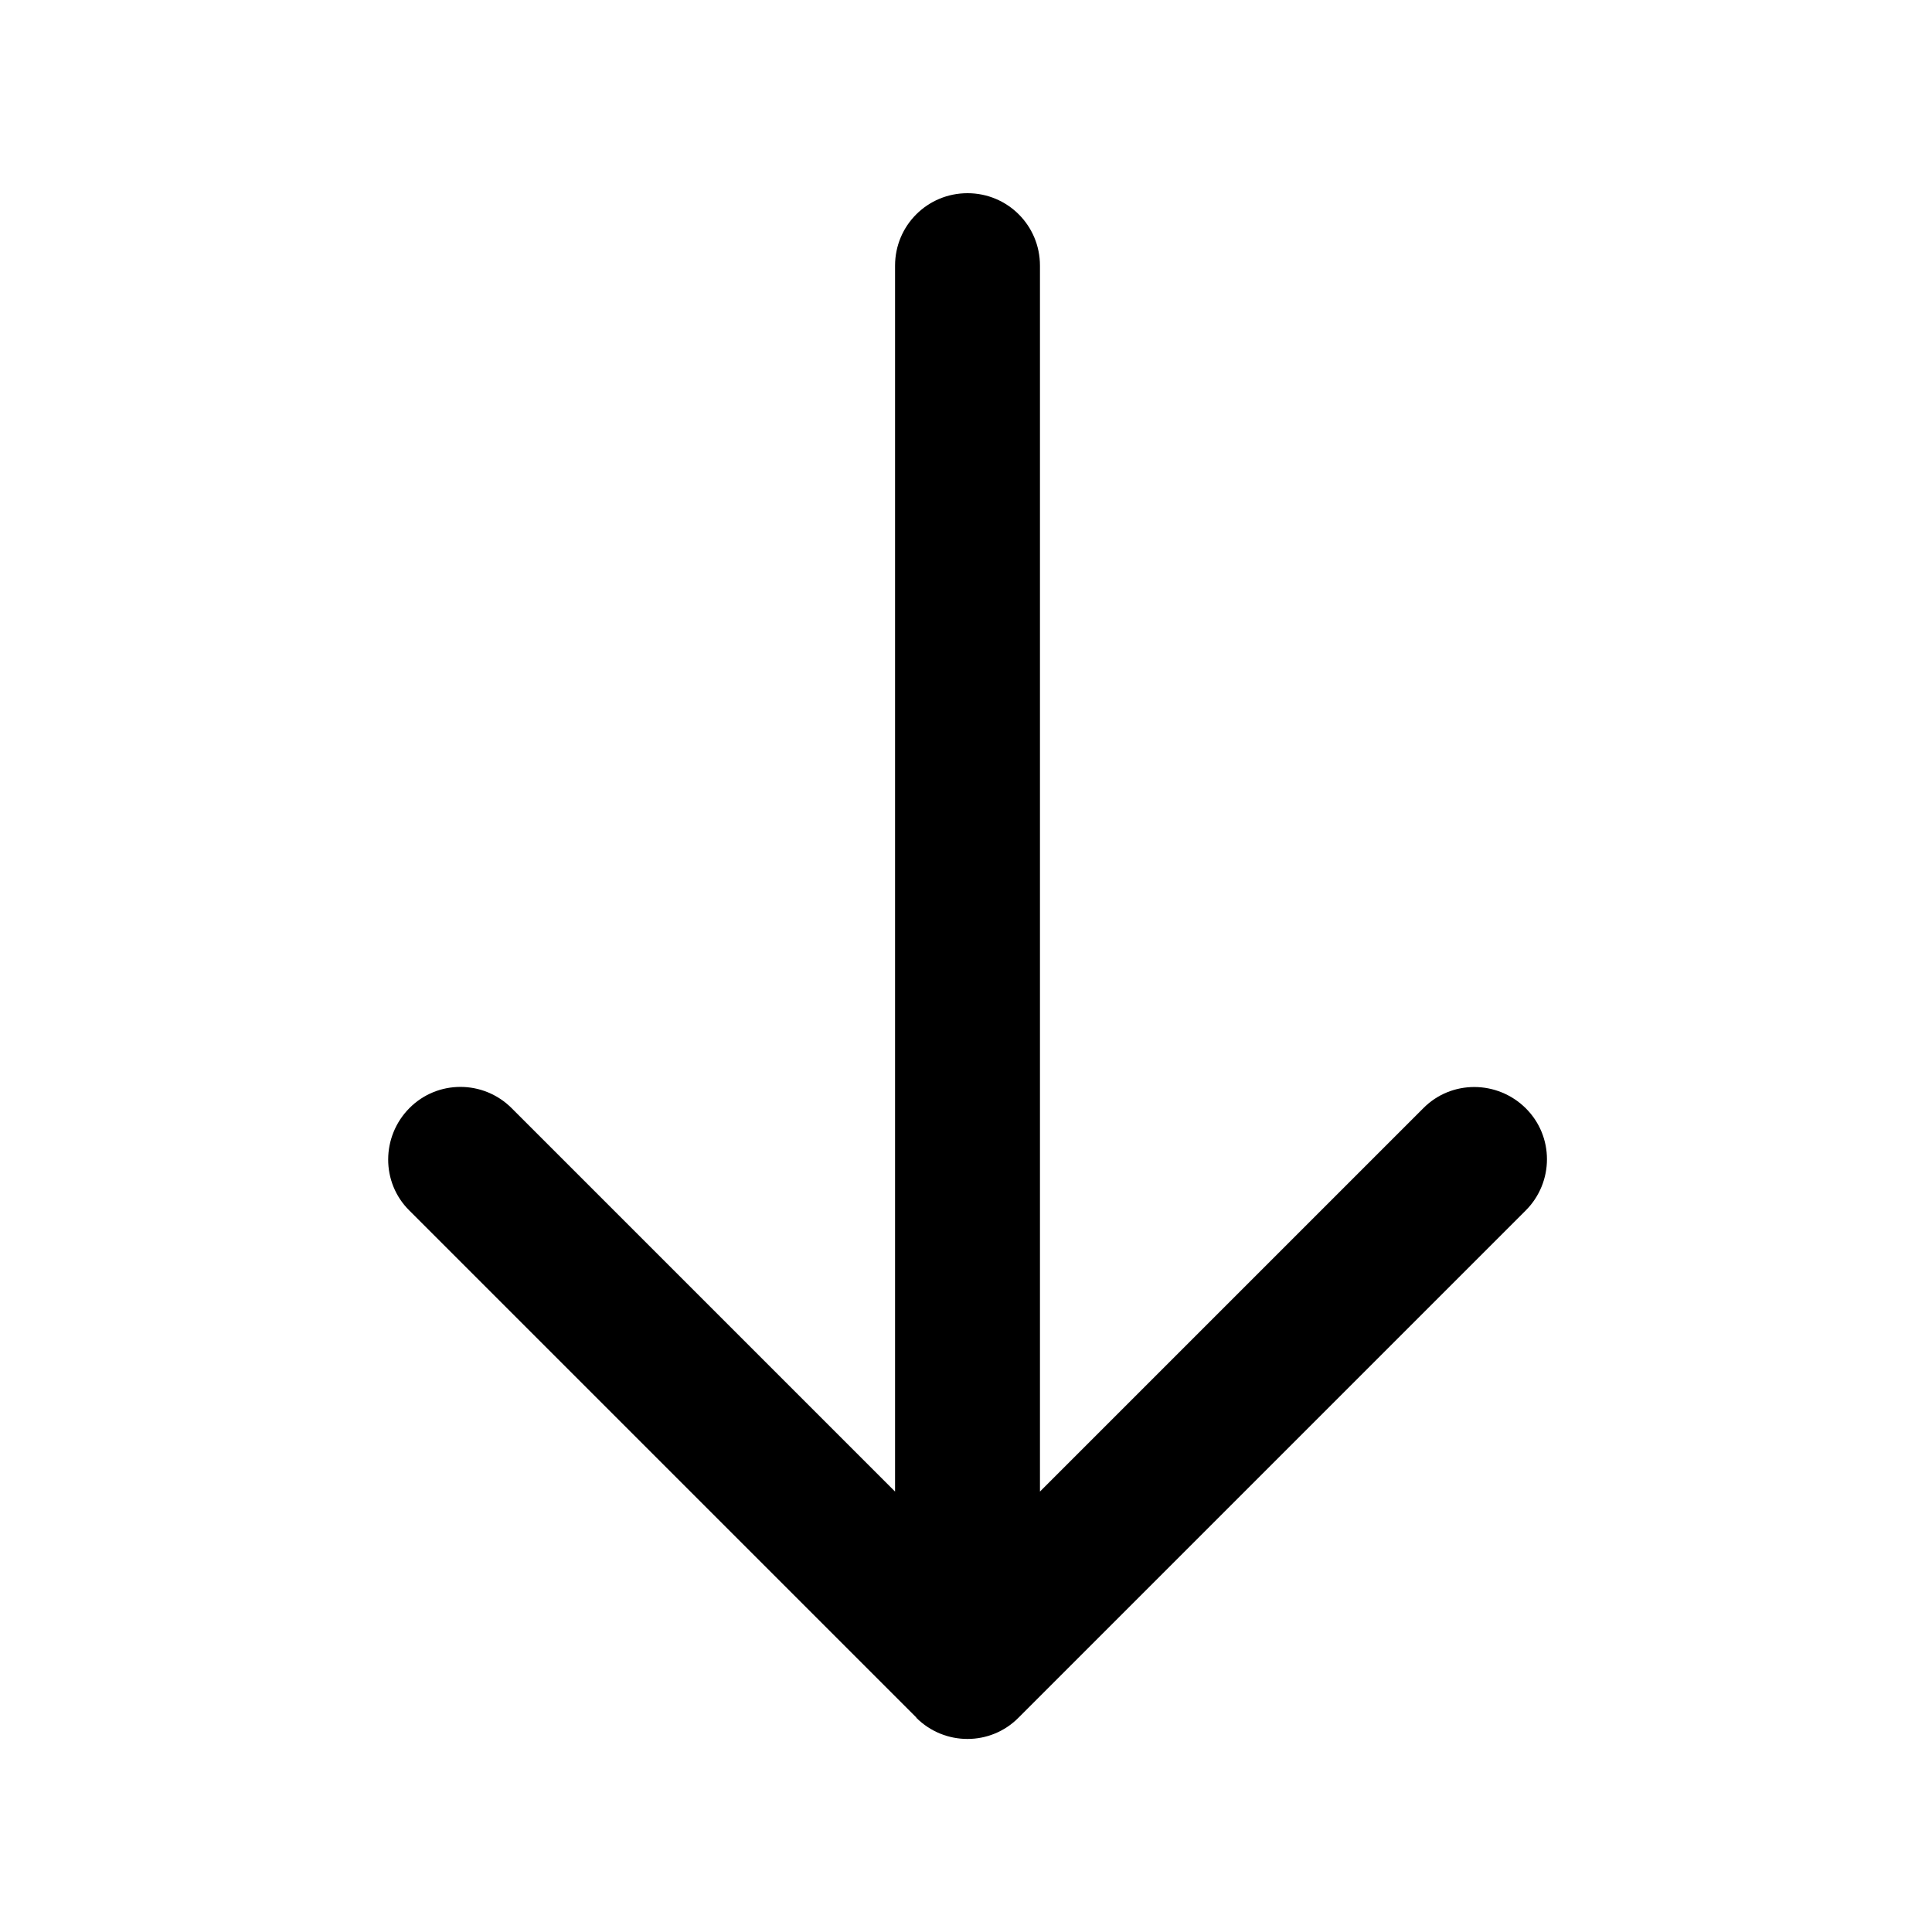
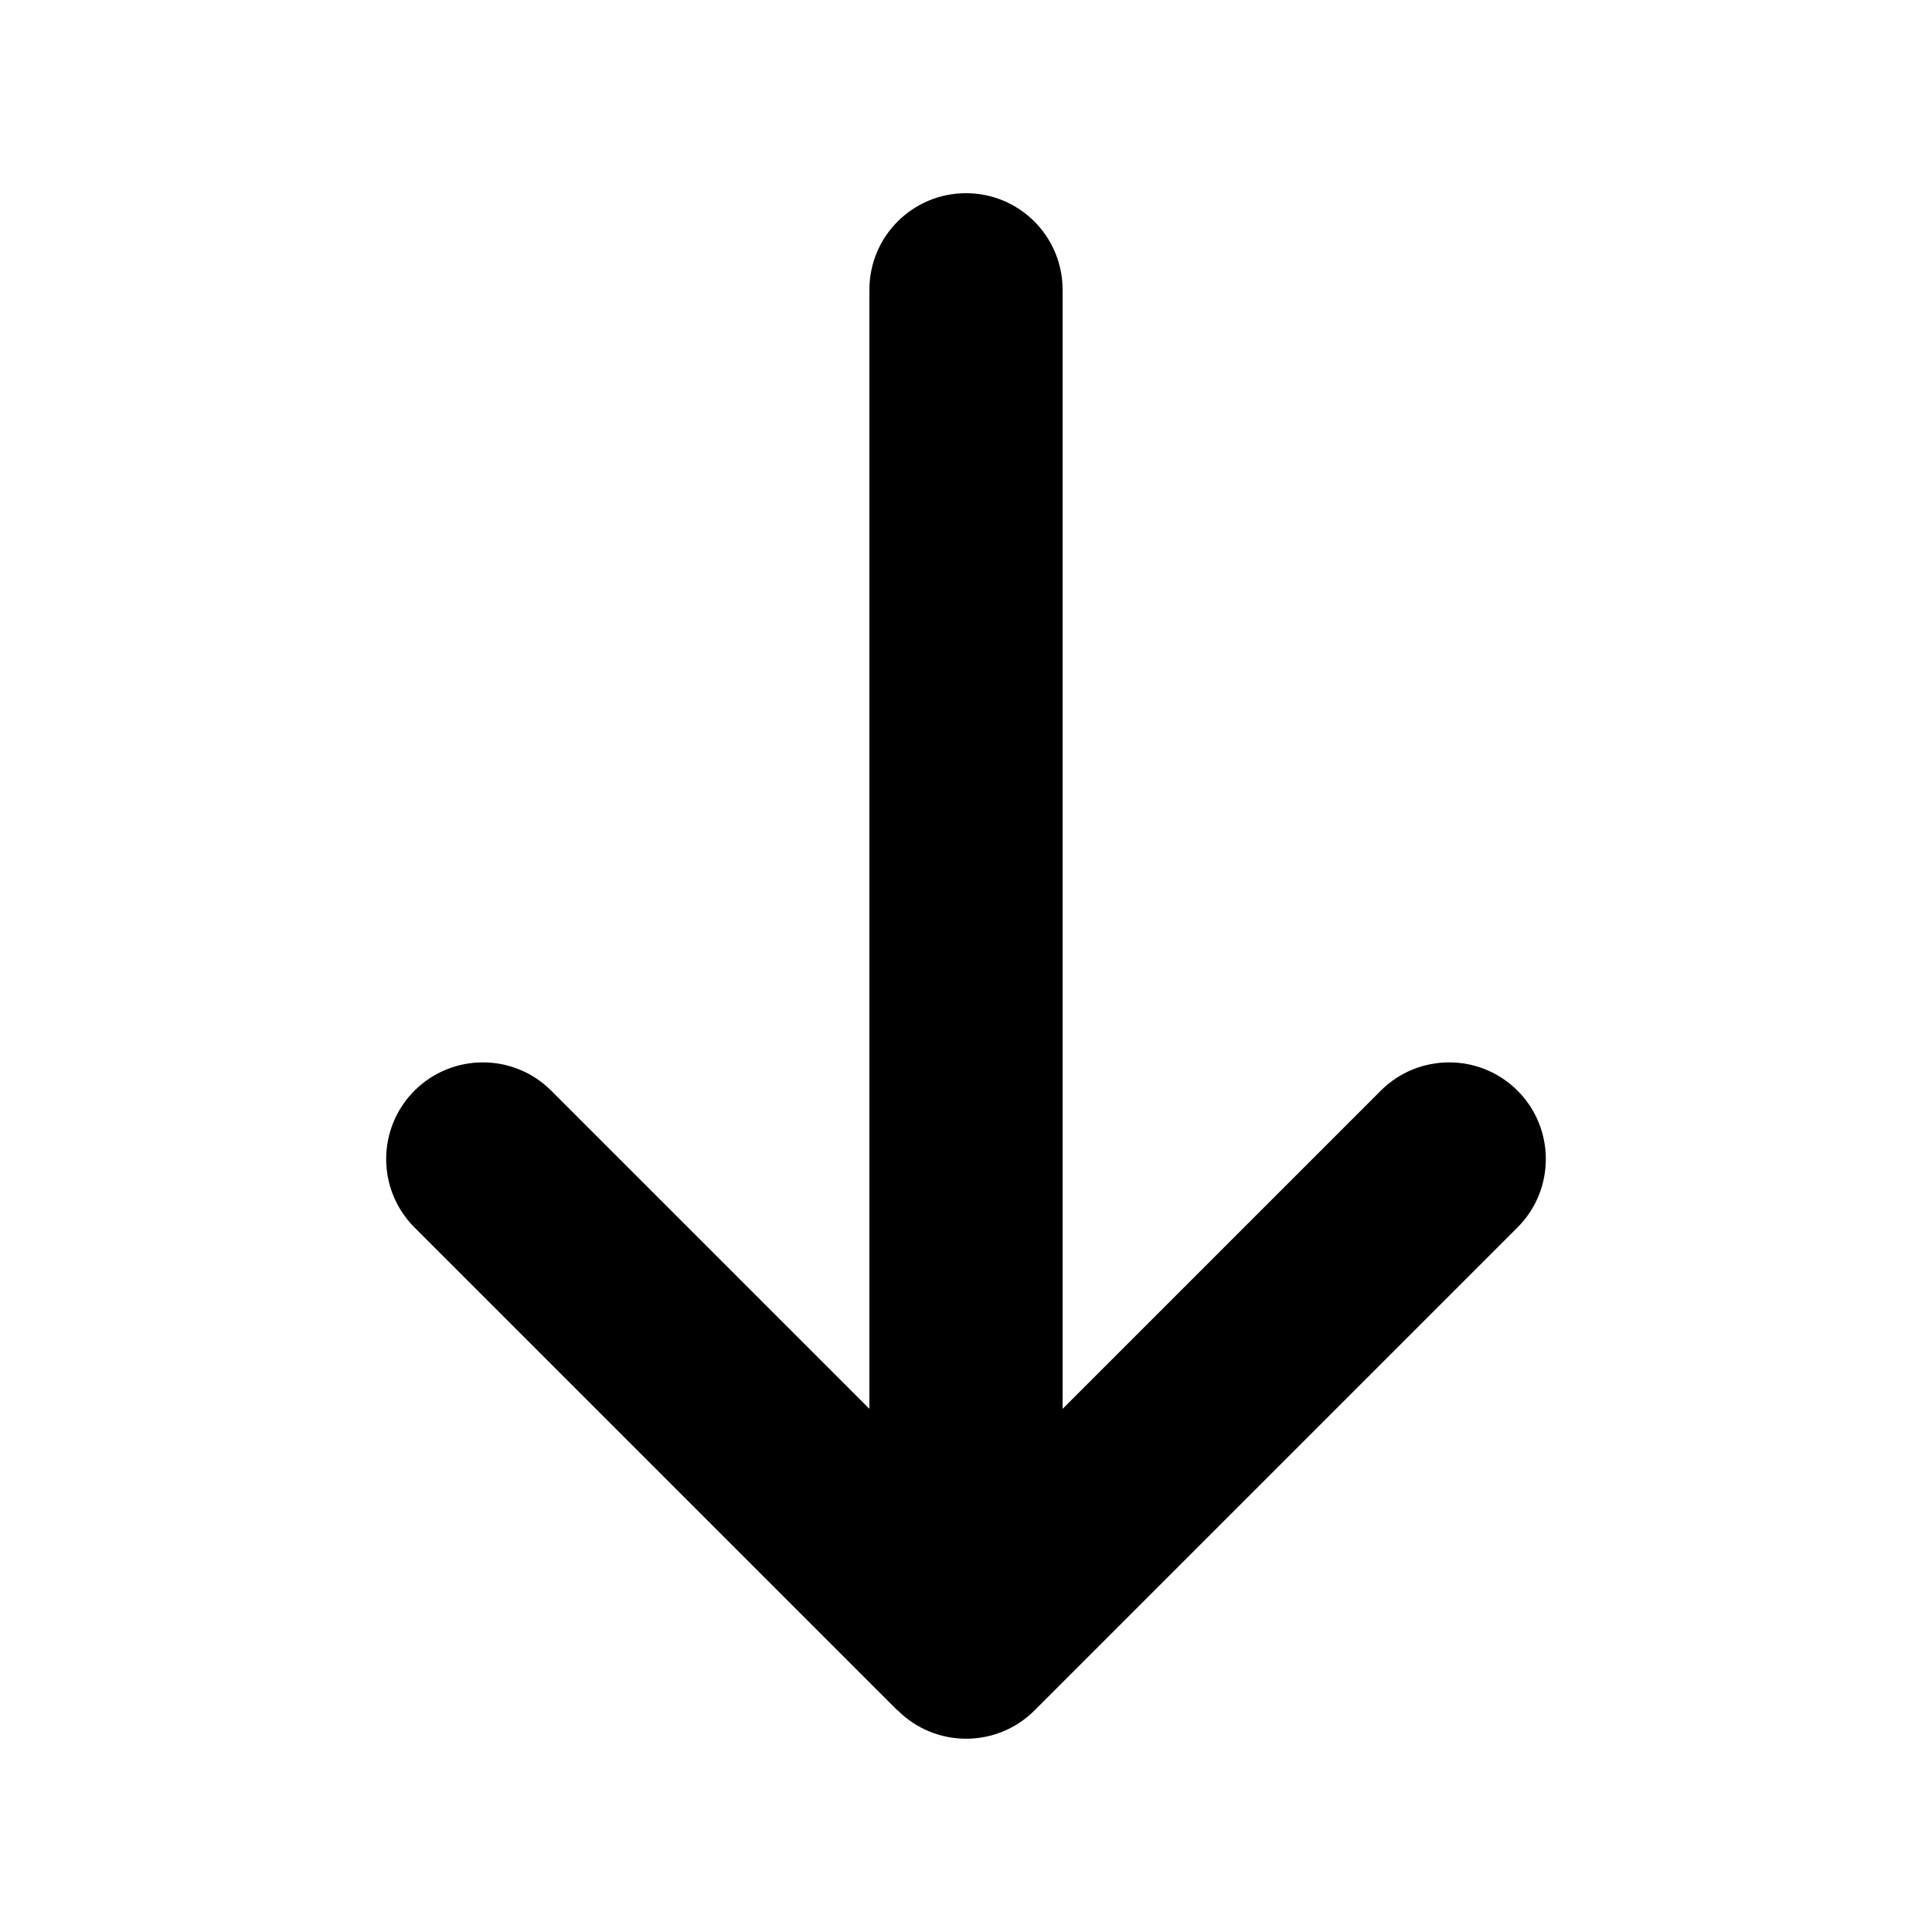
- <svg xmlns="http://www.w3.org/2000/svg" viewBox="0 0 640 640">
-   <path d="M303.5 569C312.9 578.4 328.1 578.4 337.4 569L505.4 401C514.8 391.6 514.8 376.4 505.4 367.1C496 357.8 480.8 357.7 471.5 367.1L344.5 494.1L344.5 88C344.5 74.7 333.8 64 320.5 64C307.2 64 296.5 74.7 296.5 88L296.5 494.1L169.5 367.1C160.1 357.7 144.9 357.7 135.6 367.1C126.3 376.5 126.2 391.7 135.6 401L303.6 569z" />
+ <svg xmlns="http://www.w3.org/2000/svg" viewBox="0 0 640 640" fill="currentColor">
+   <path d="M297.4 566.6C309.9 579.1 330.2 579.1 342.7 566.6L502.7 406.6C515.2 394.1 515.2 373.8 502.7 361.3C490.2 348.8 469.9 348.8 457.4 361.3L352 466.7L352 96C352 78.3 337.7 64 320 64C302.3 64 288 78.3 288 96L288 466.7L182.6 361.3C170.1 348.8 149.8 348.8 137.3 361.3C124.8 373.8 124.8 394.1 137.3 406.6L297.3 566.6z" />
</svg>
